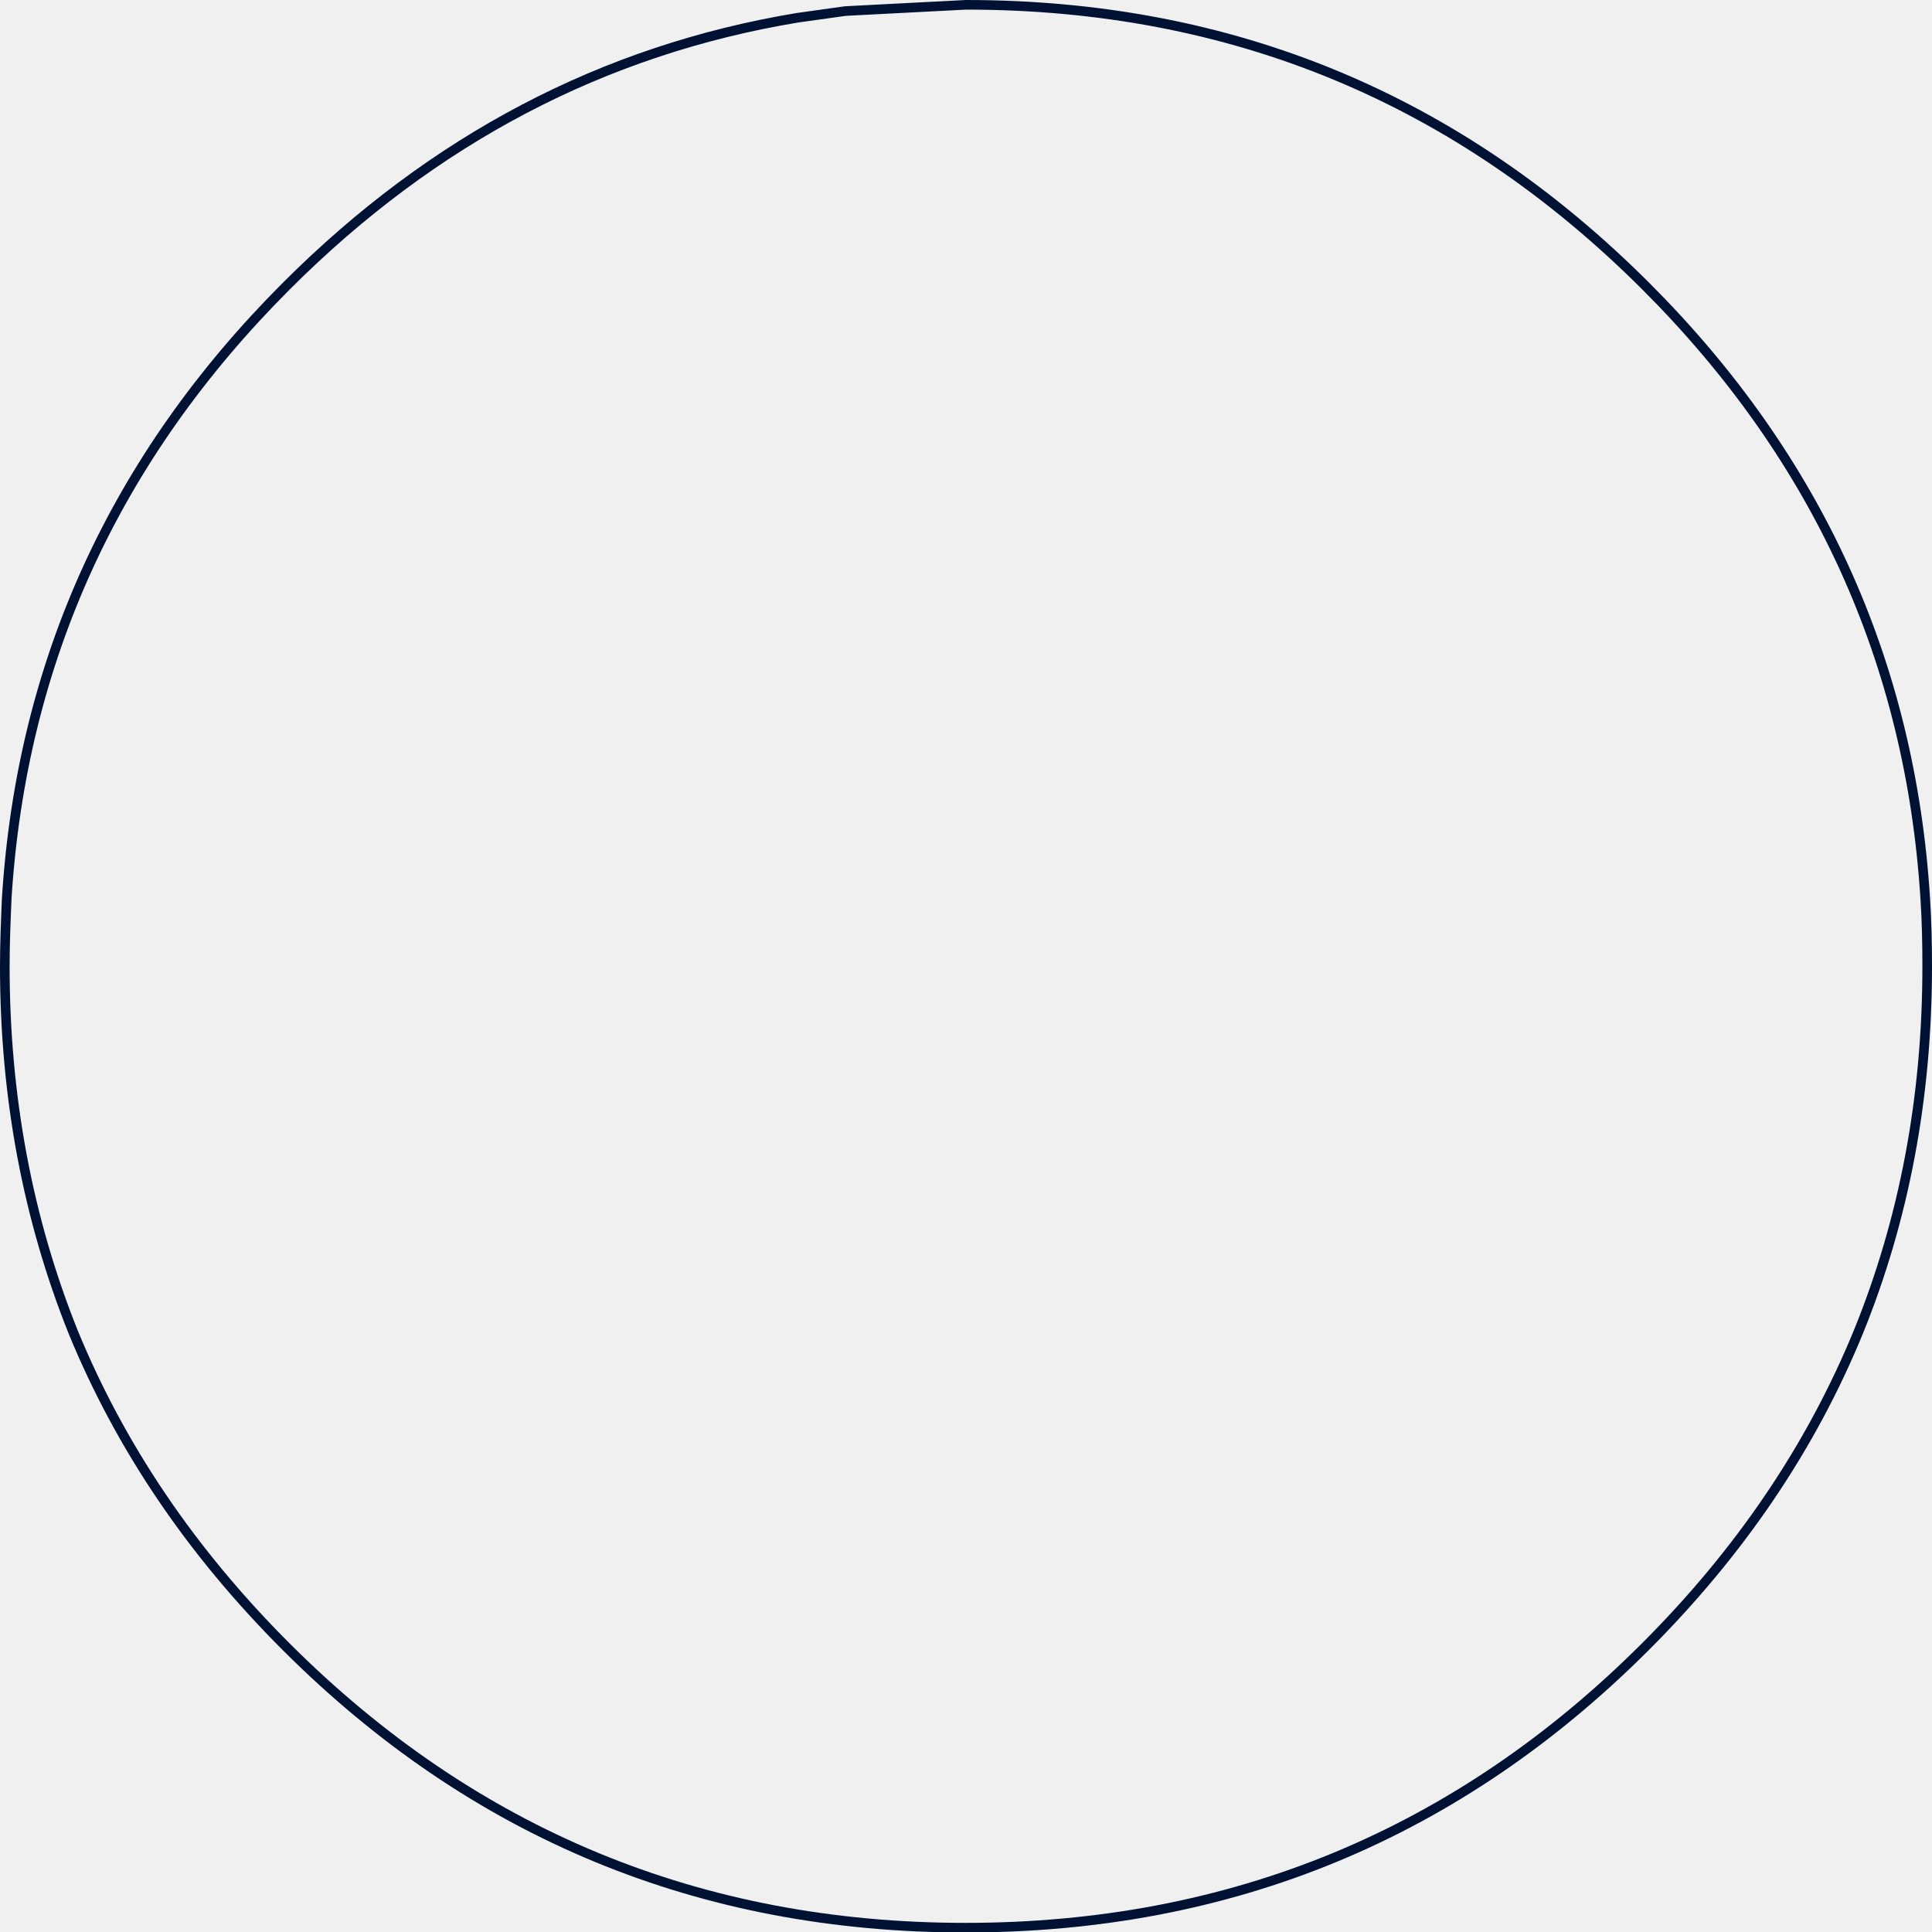
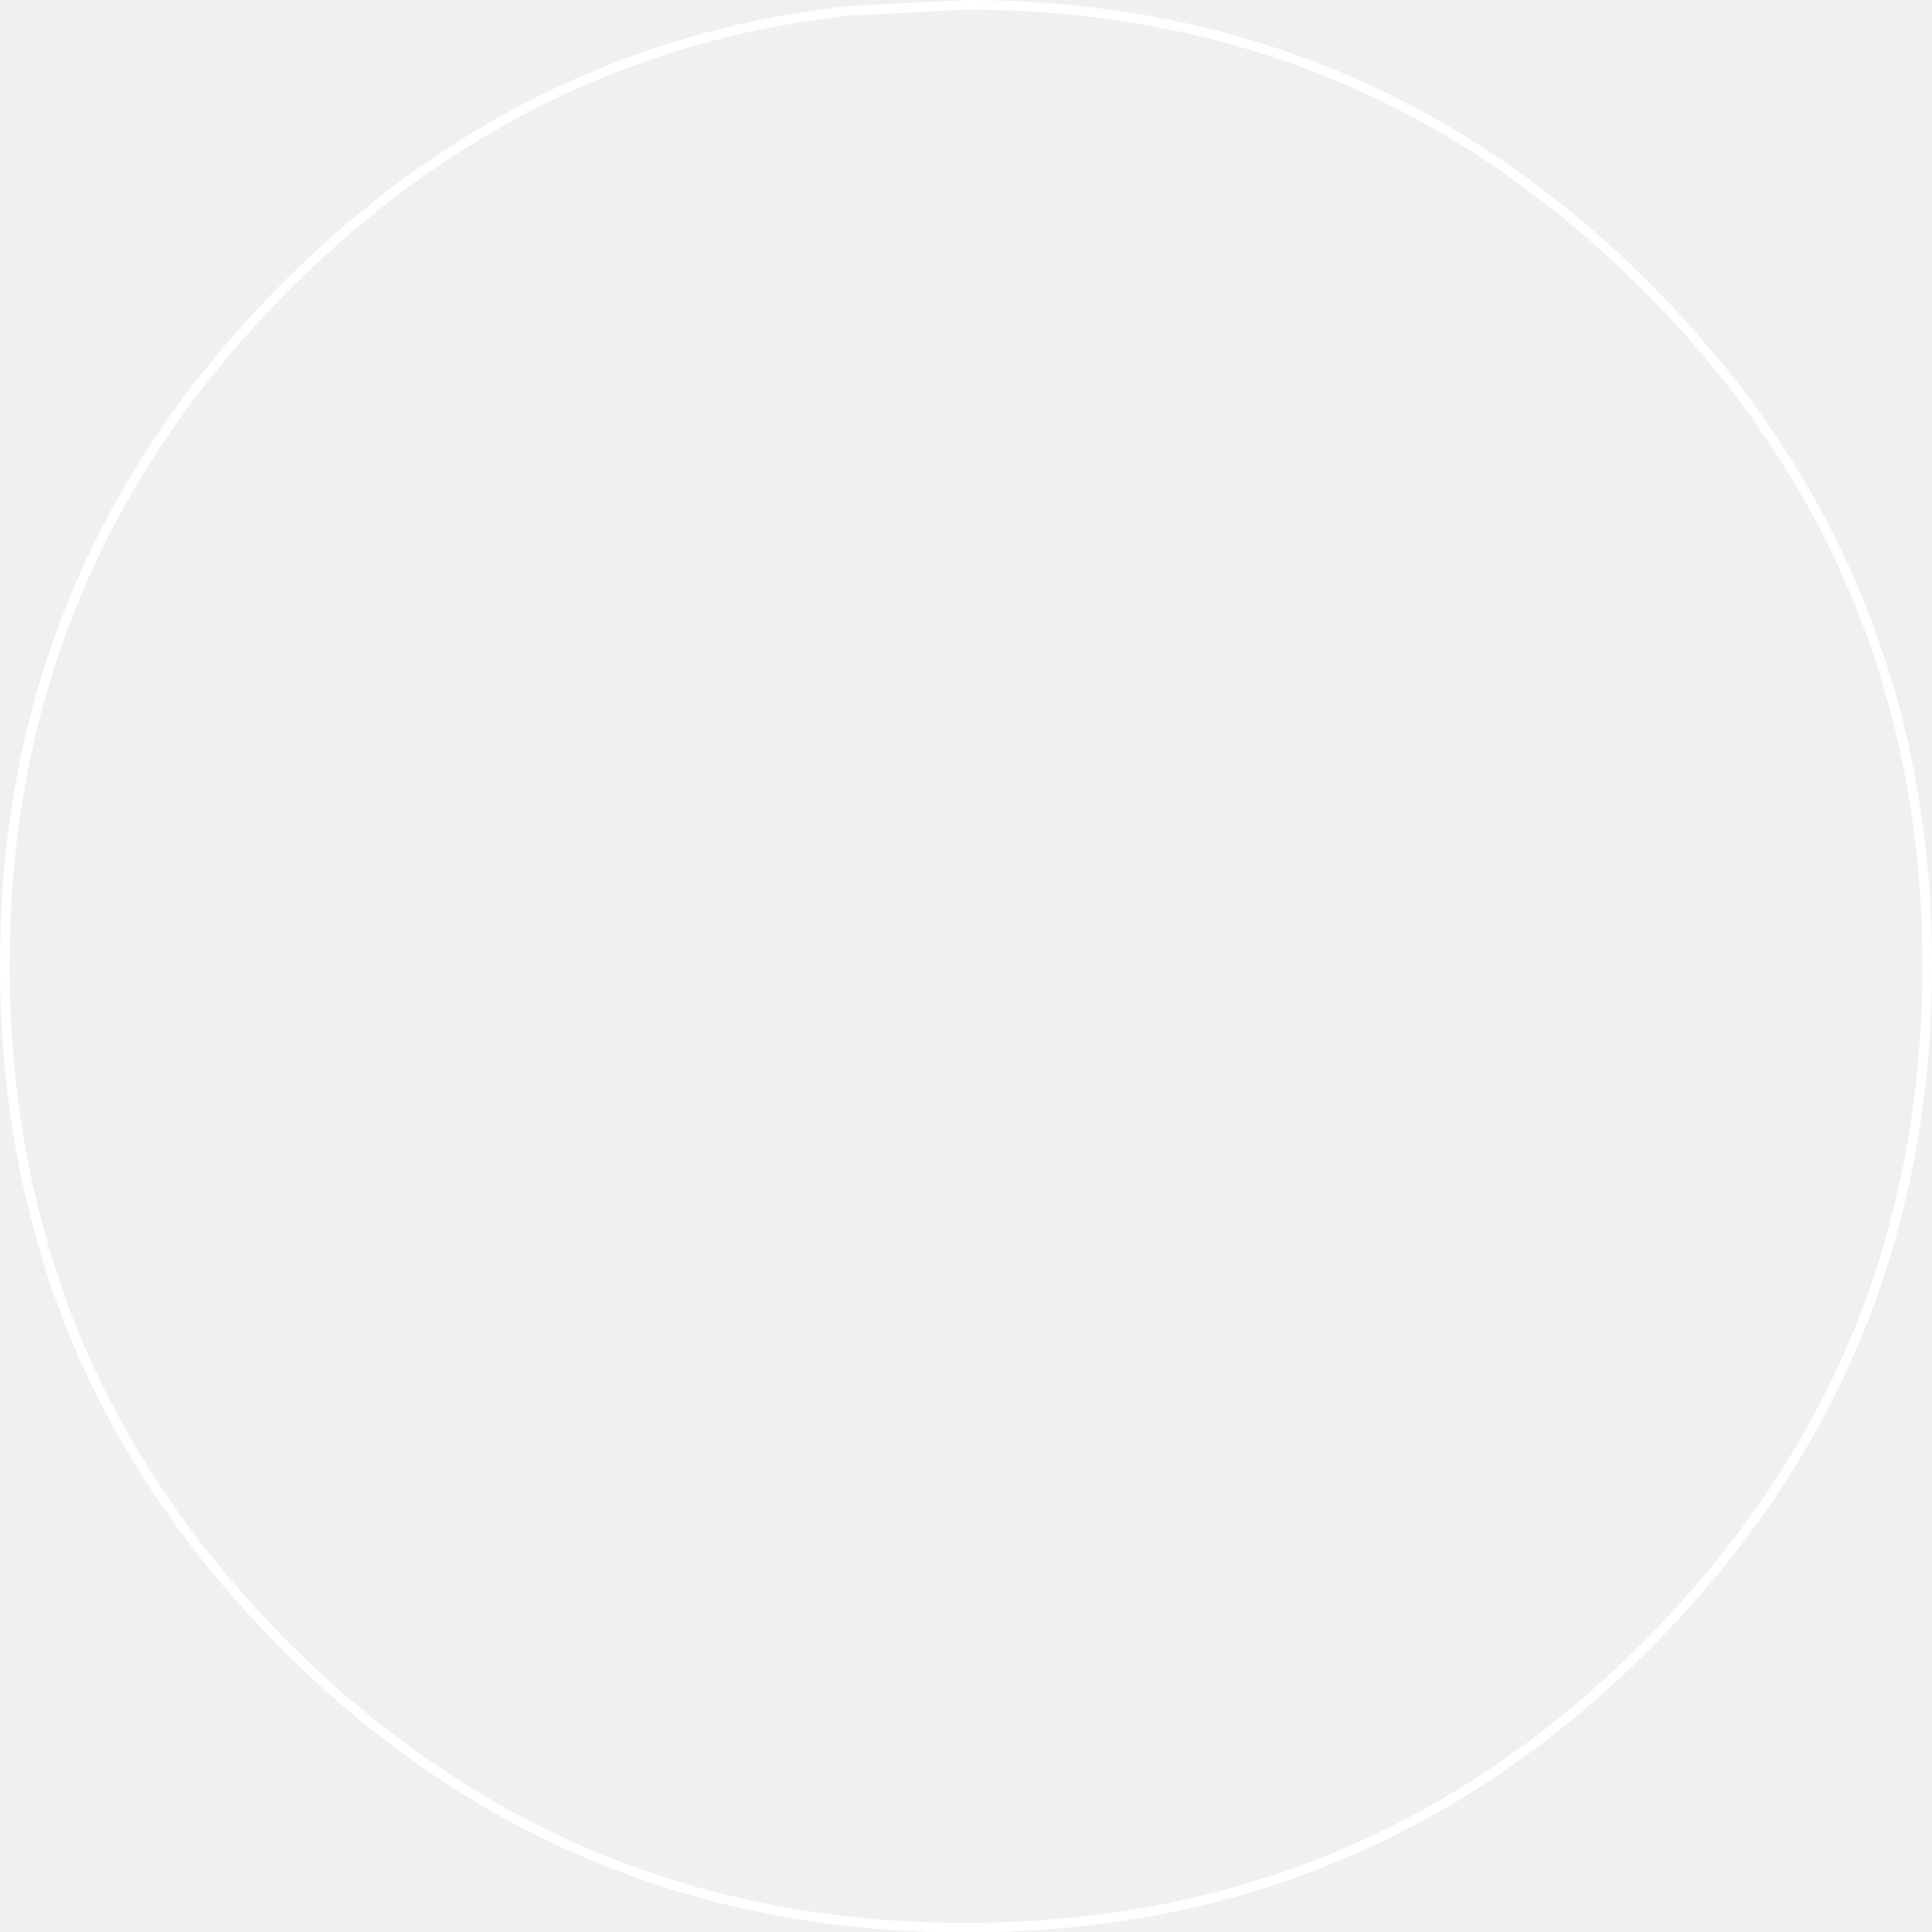
<svg xmlns="http://www.w3.org/2000/svg" version="1.1" id="Layer_1" x="0px" y="0px" viewBox="0 0 402 402" style="enable-background:new 0 0 402 402;" xml:space="preserve">
  <style type="text/css">
- 	.st0{fill:none;stroke:#001234;stroke-width:2;stroke-linecap:round;stroke-linejoin:round;}
+ 	.st0{fill:none;stroke:#FFFFFF;stroke-width:2;stroke-linecap:round;stroke-linejoin:round;}
</style>
-   <path class="st0" d="M342.5,59.6c35.7,35.7,55,78.2,58.1,127.4c0.3,4.6,0.4,9.3,0.4,14.1c0,27.3-4.8,52.6-14.3,76  c-9.8,23.9-24.5,45.7-44.3,65.5c-39,39-86.2,58.5-141.5,58.5c-55.2,0-102.4-19.5-141.4-58.5c-19.8-19.8-34.5-41.6-44.3-65.5  C5.8,253.6,1,228.3,1,201c0-4.7,0.2-9.4,0.4-14.1c3.1-49.2,22.5-91.7,58.2-127.4c30.5-30.5,65.9-49.1,106.3-55.8l10-1.4L201,1  C256.3,1,303.4,20.5,342.5,59.6z" />
+   <path class="st0" d="M342.5,59.6c35.7,35.7,55,78.2,58.1,127.4c0.3,4.6,0.4,9.3,0.4,14.1c0,27.3-4.8,52.6-14.3,76  c-9.8,23.9-24.5,45.7-44.3,65.5c-39,39-86.2,58.5-141.5,58.5c-55.2,0-102.4-19.5-141.4-58.5C39.7,322.8,25,301,15.2,277.1  C5.8,253.6,1,228.3,1,201c0-4.7,0.2-9.4,0.4-14.1c3.1-49.2,22.5-91.7,58.2-127.4C90.1,29,125.5,10.4,165.9,3.7l10-1.4L201,1  C256.3,1,303.4,20.5,342.5,59.6z" />
</svg>
